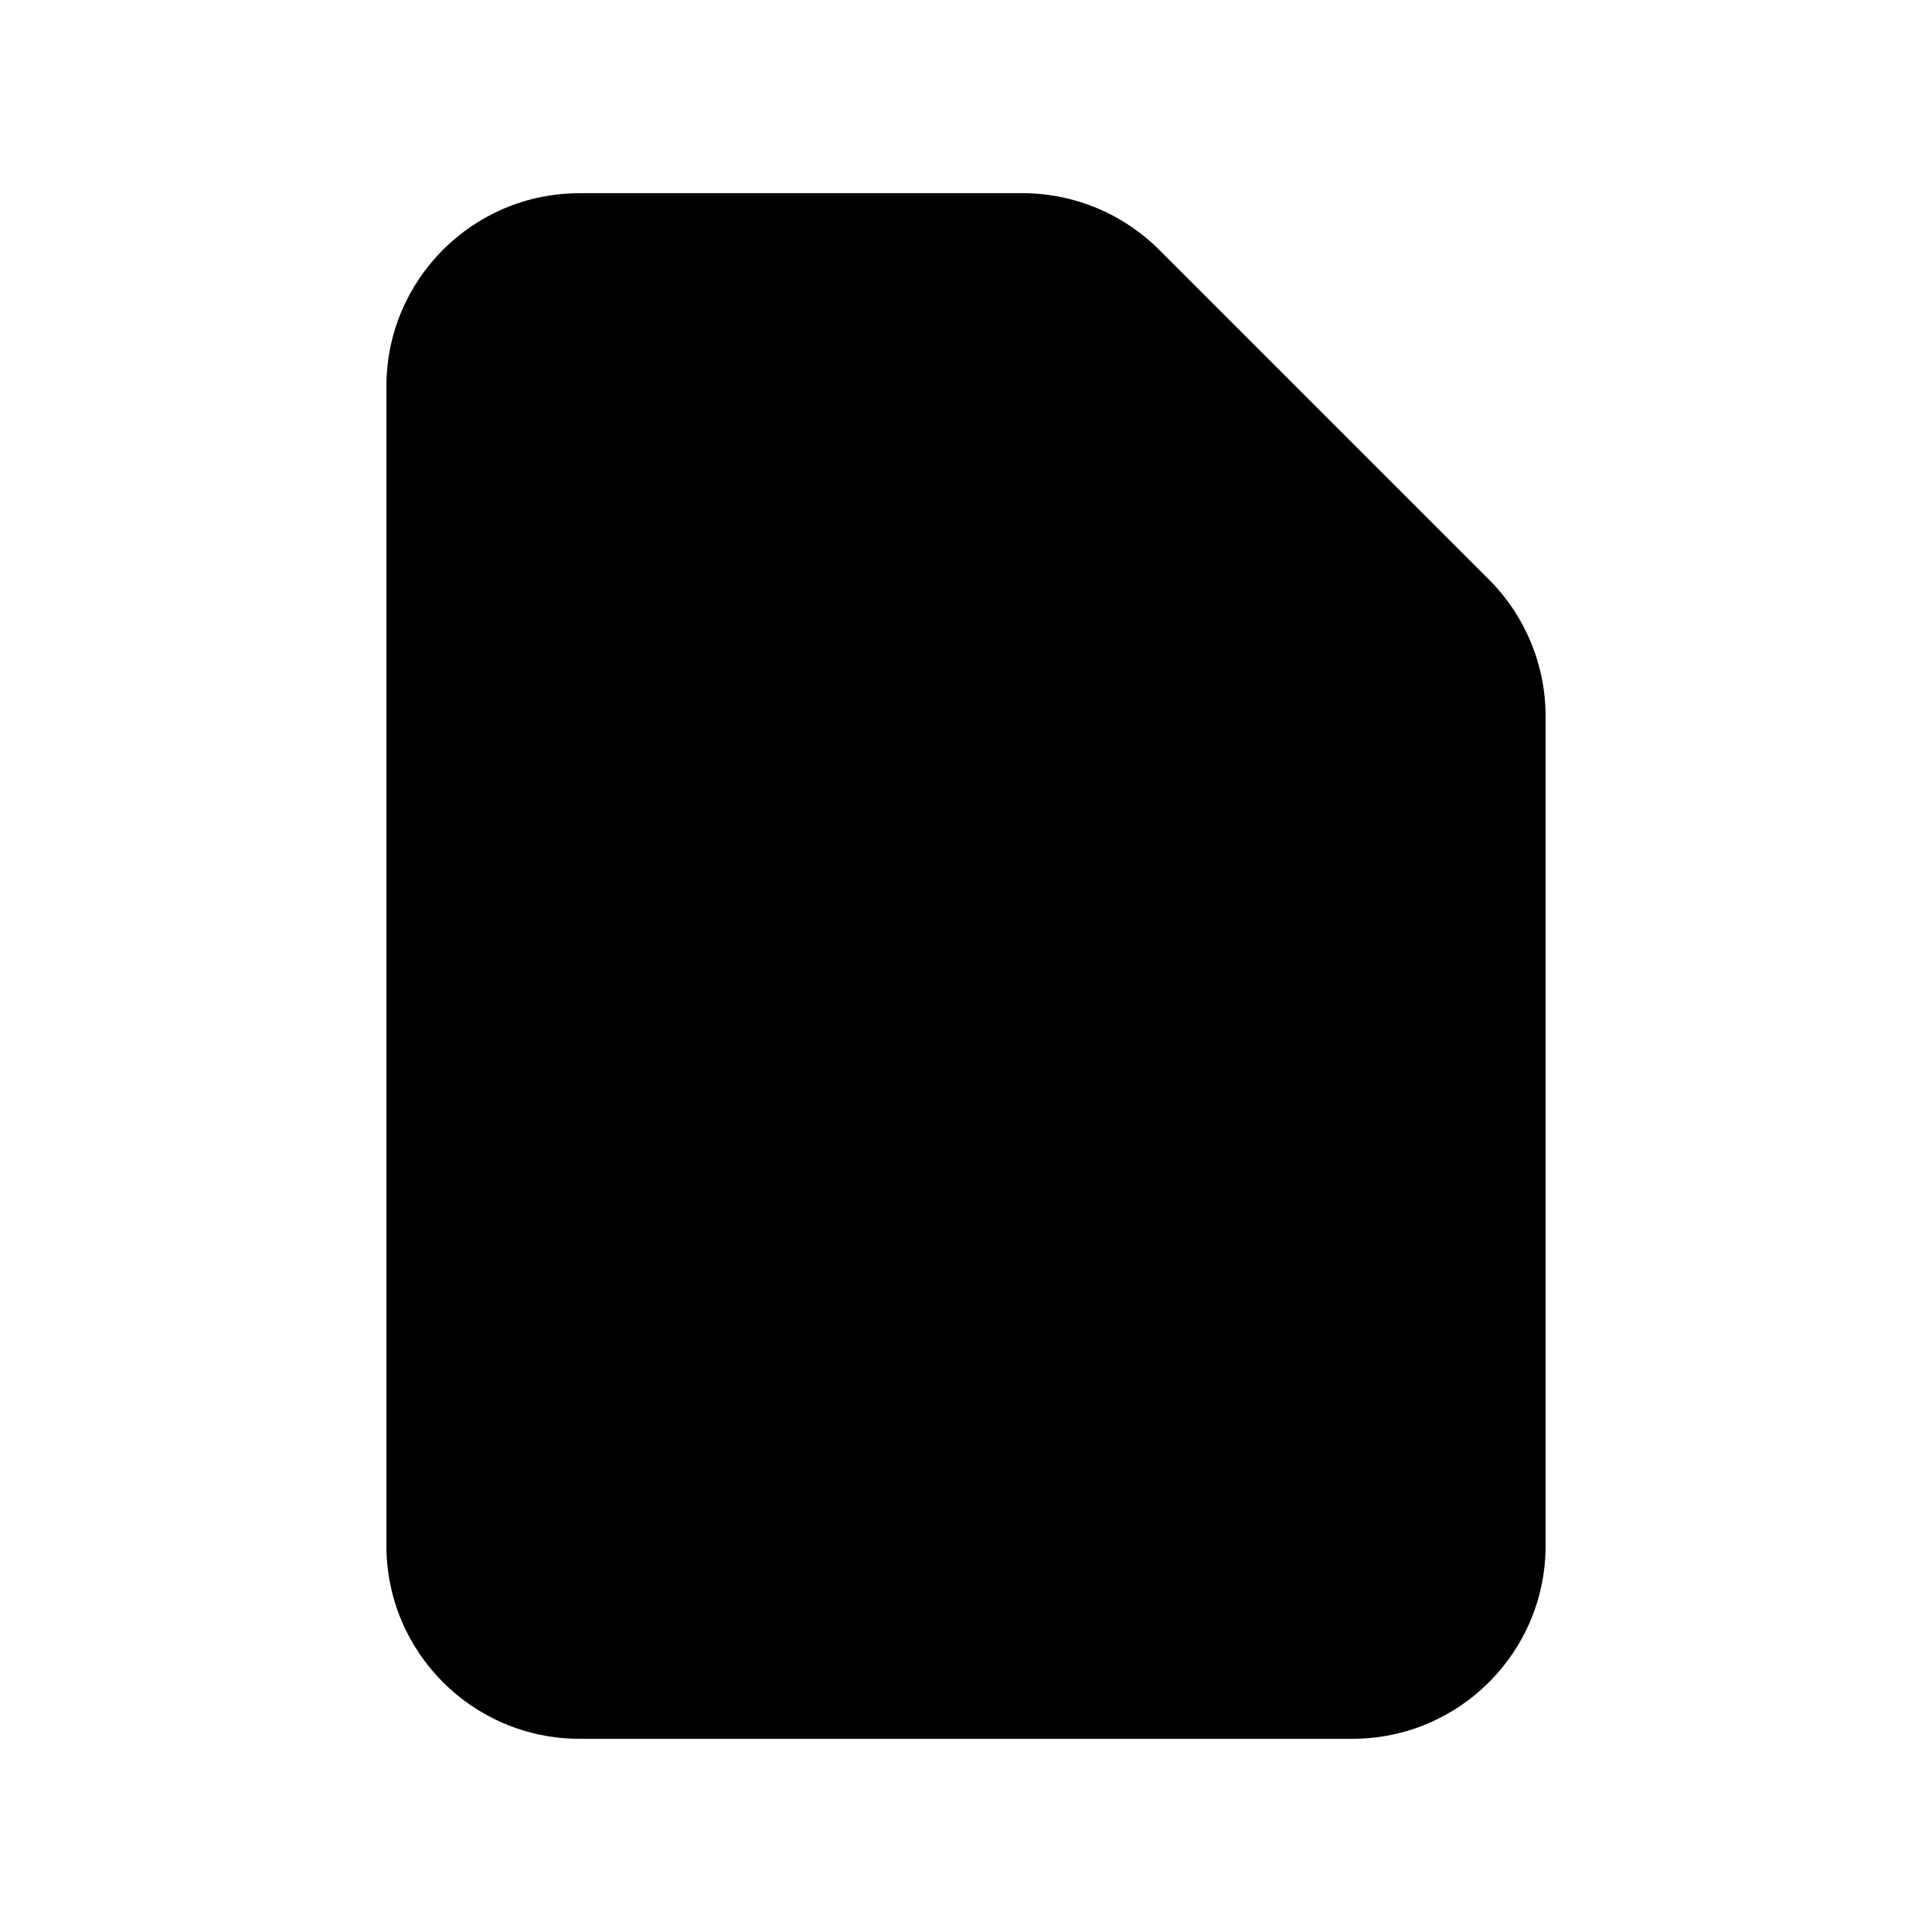
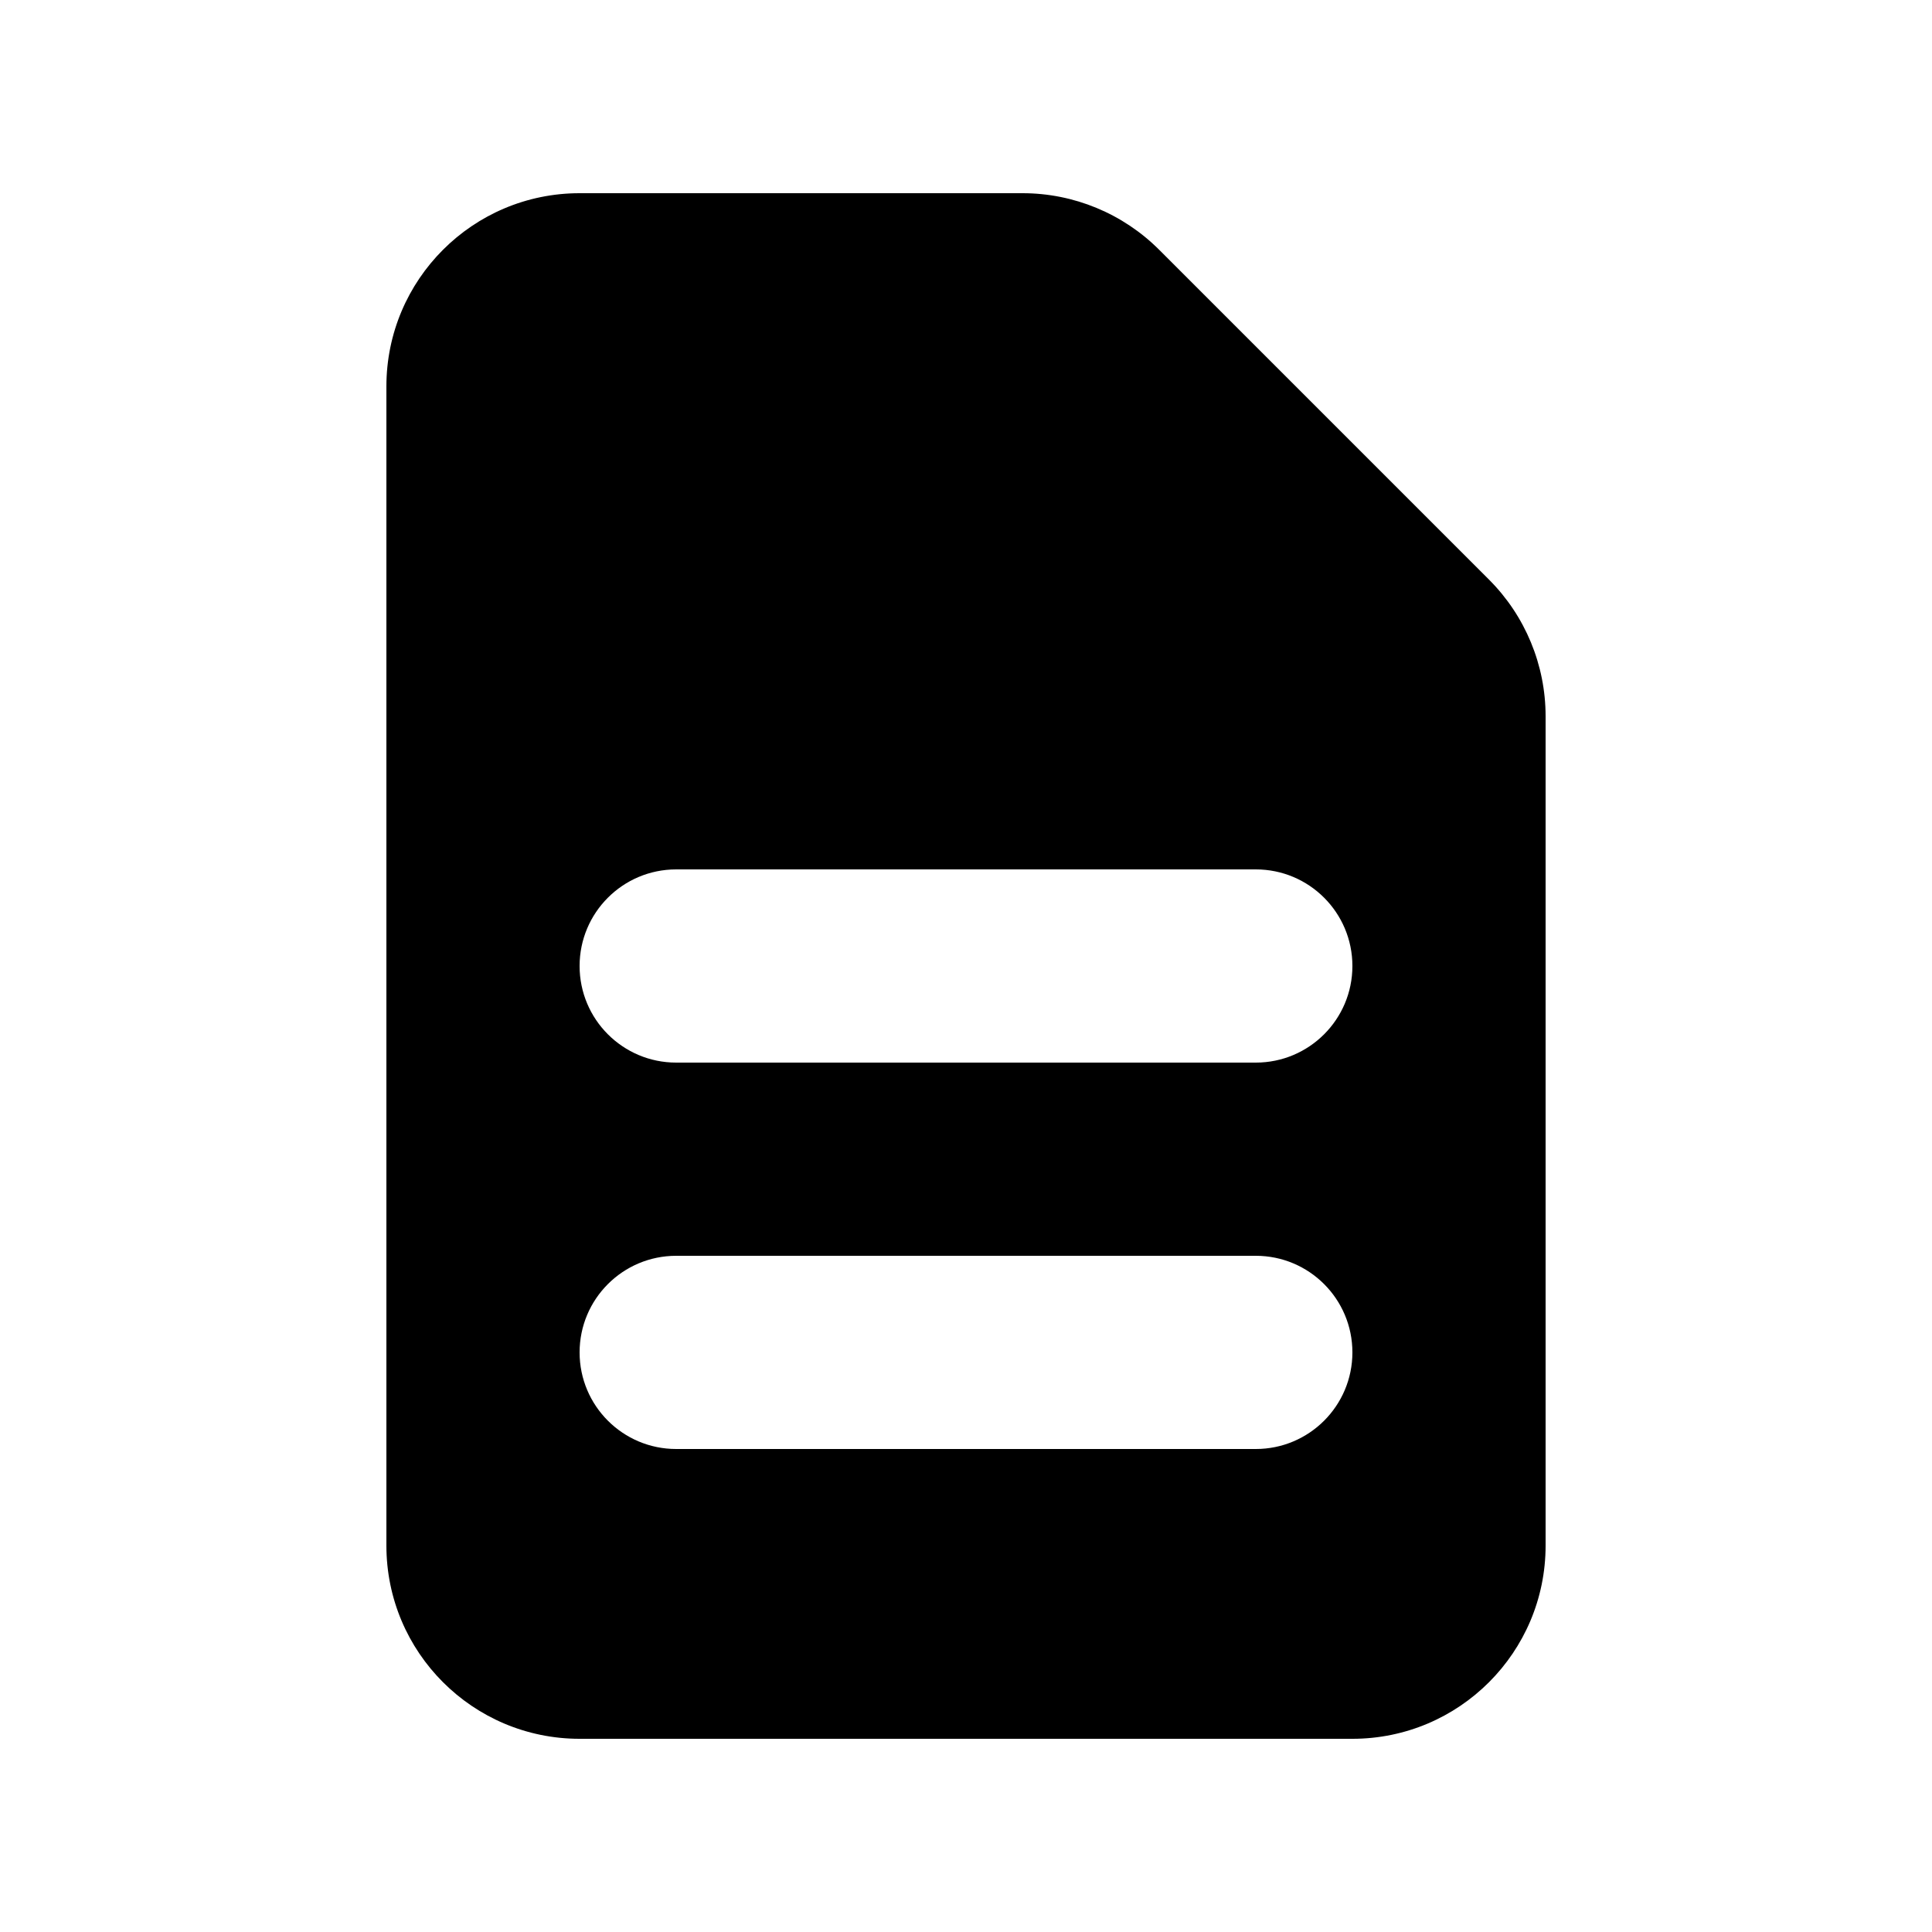
- <svg viewBox="0 0 20 20" fill="currentColor" class="document w-6 h-6">
-   <path fill-rule="evenodd" d="M4 4a2 2 0 012-2h4.586A2 2 0 0112 2.586L15.414 6A2 2 0 0116 7.414V16a2 2 0 01-2 2H6a2 2 0 01-2-2V4z" clip-rule="evenodd" />
+ <svg viewBox="0 0 20 20" fill="currentColor" class="document-text w-6 h-6">
+   <path fill-rule="evenodd" d="M4 4a2 2 0 012-2h4.586A2 2 0 0112 2.586L15.414 6A2 2 0 0116 7.414V16a2 2 0 01-2 2H6a2 2 0 01-2-2V4zm2 6a1 1 0 011-1h6a1 1 0 110 2H7a1 1 0 01-1-1zm1 3a1 1 0 100 2h6a1 1 0 100-2H7z" clip-rule="evenodd" />
</svg>
